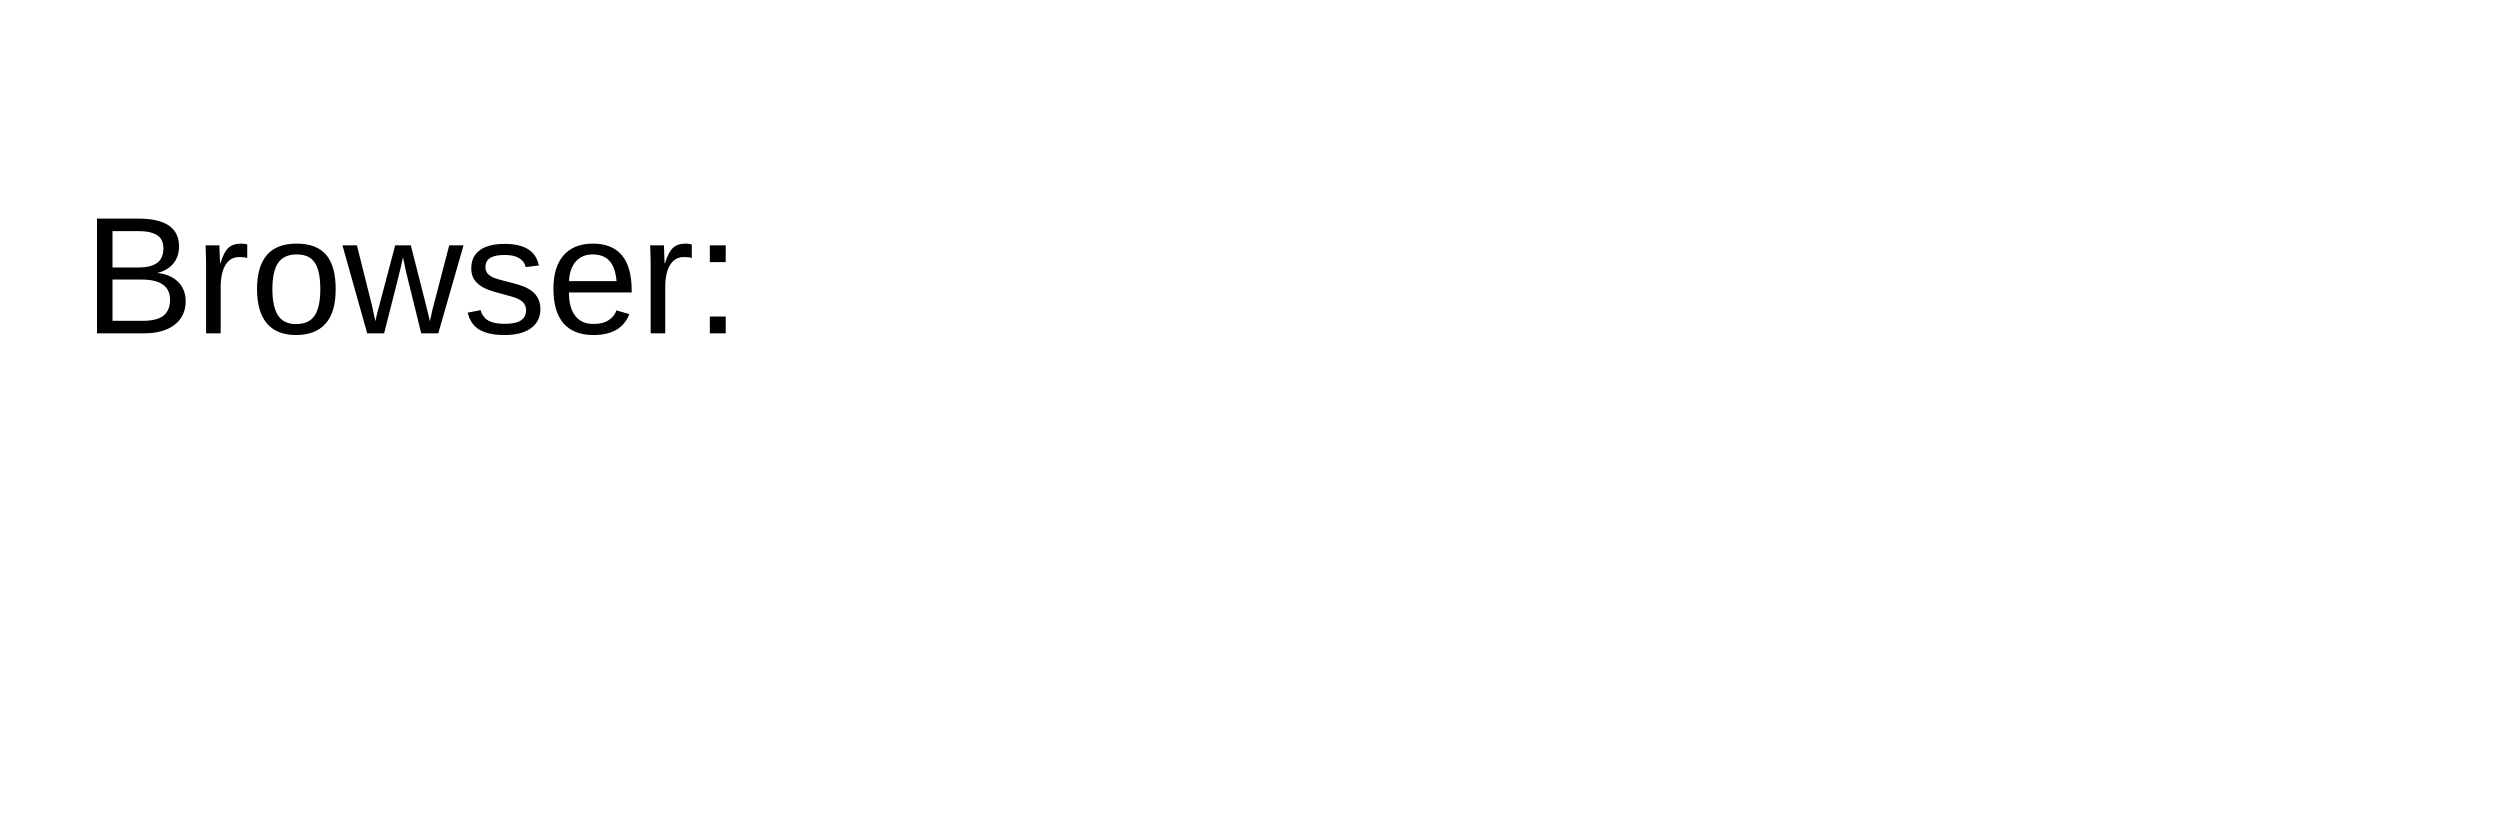
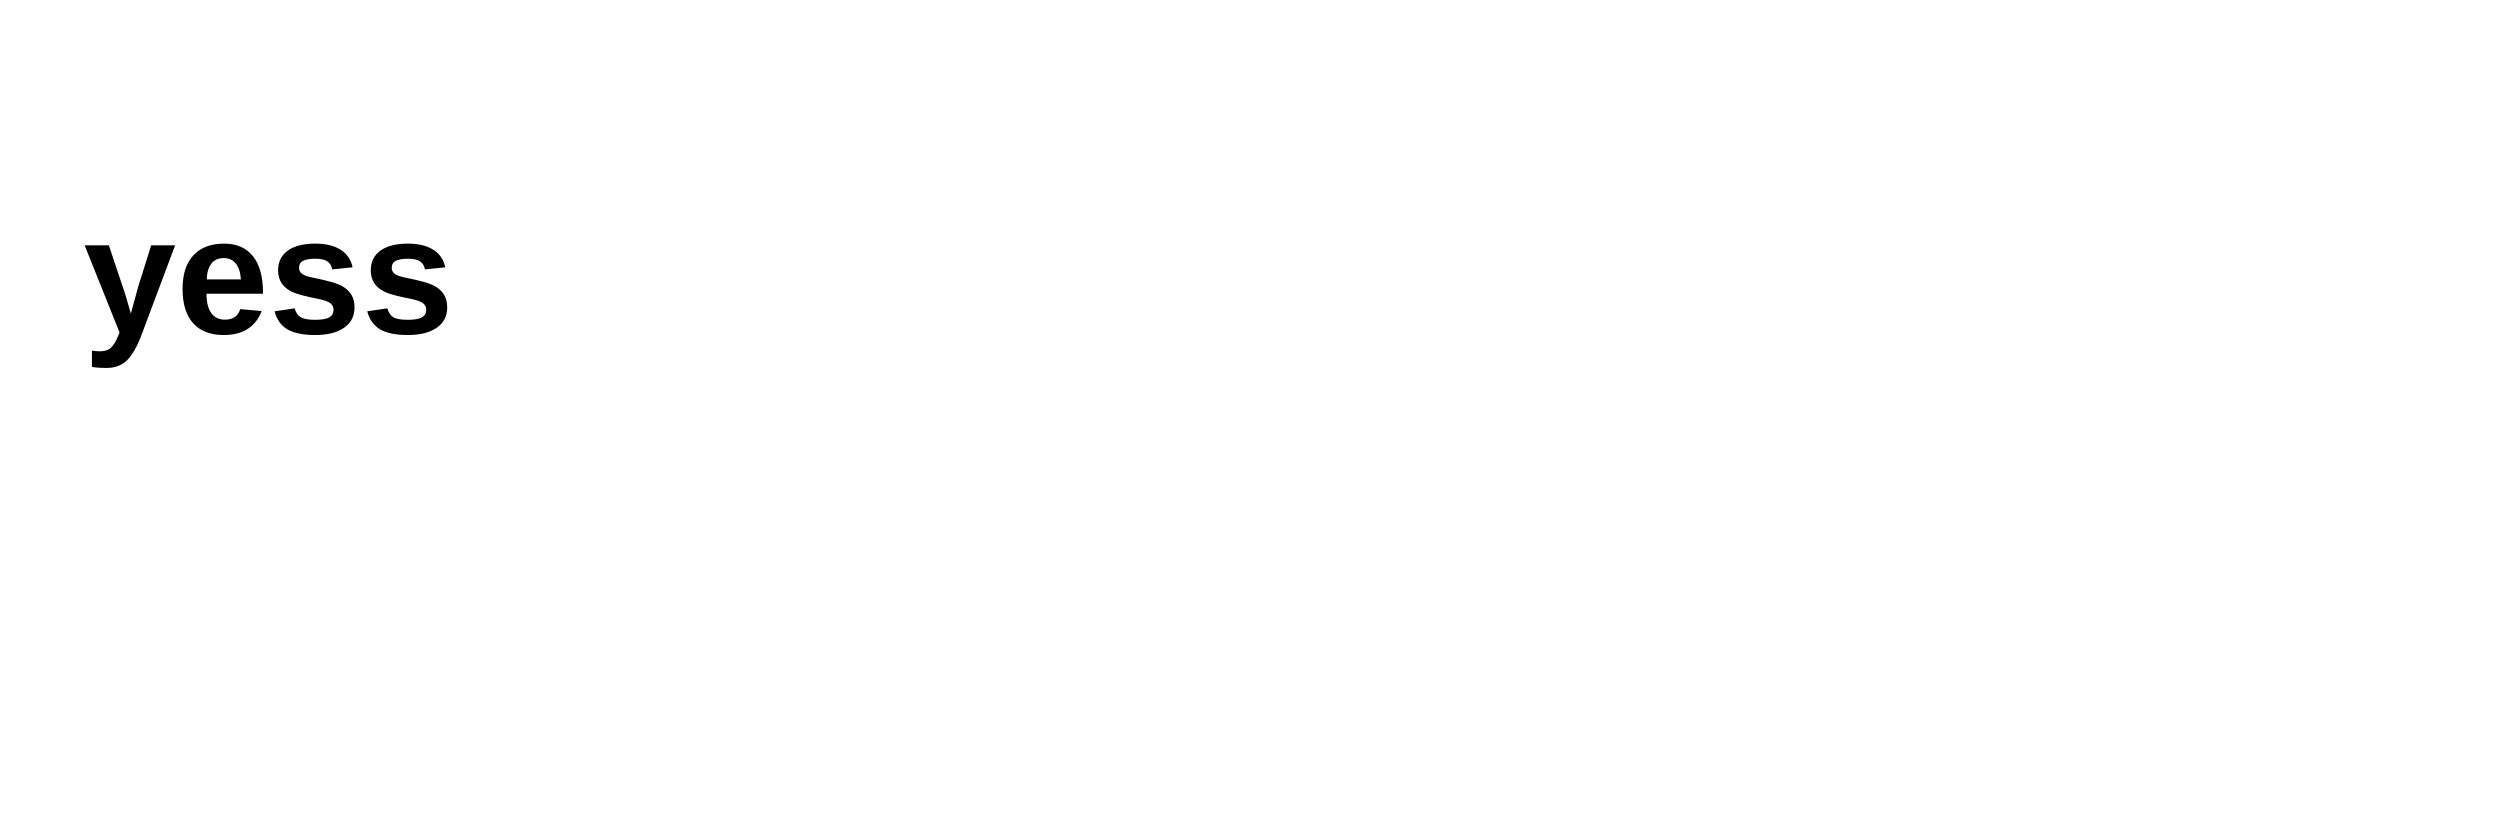
<svg xmlns="http://www.w3.org/2000/svg" width="300" height="100">
  <text x="10" y="40" font-family="Arial" font-size="20">
-     Browser: 
-     <tspan id="browserName" font-weight="bold" />
+     <tspan id="browserName" font-weight="bold">yess</tspan>
  </text>
+   <style>
+     tspan {
+       color: red;
+     }
+   </style>
</svg>
